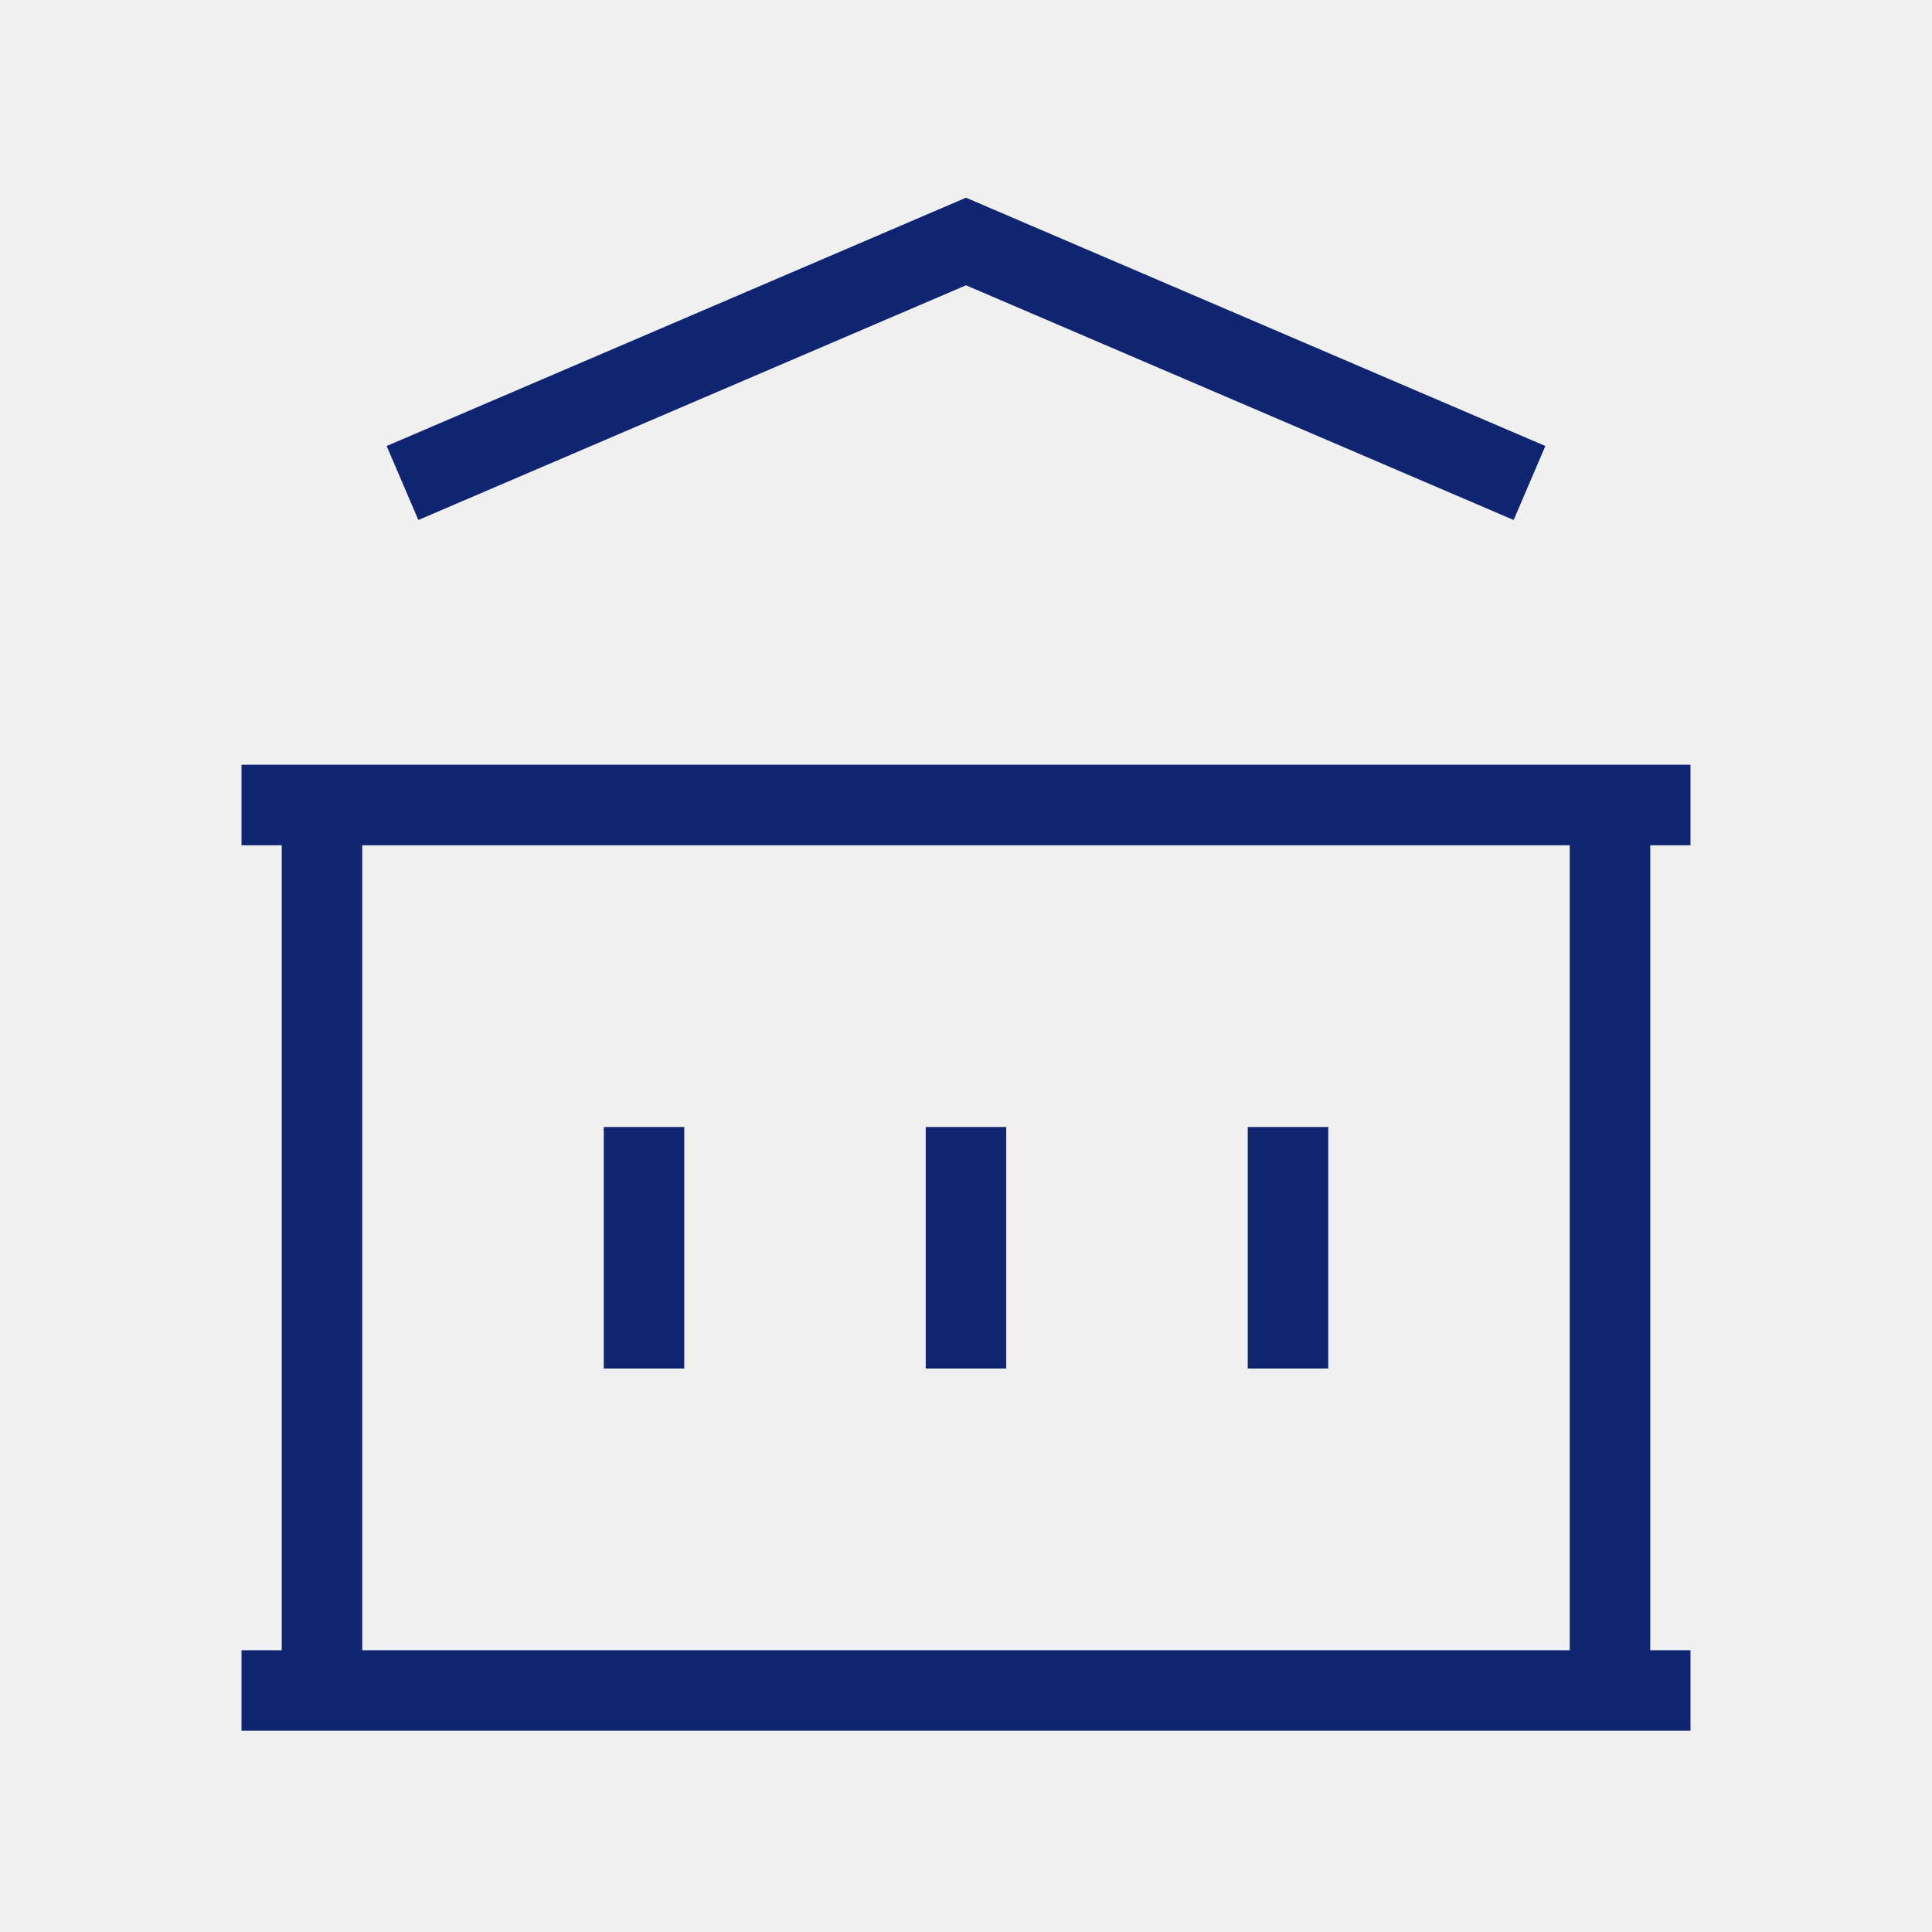
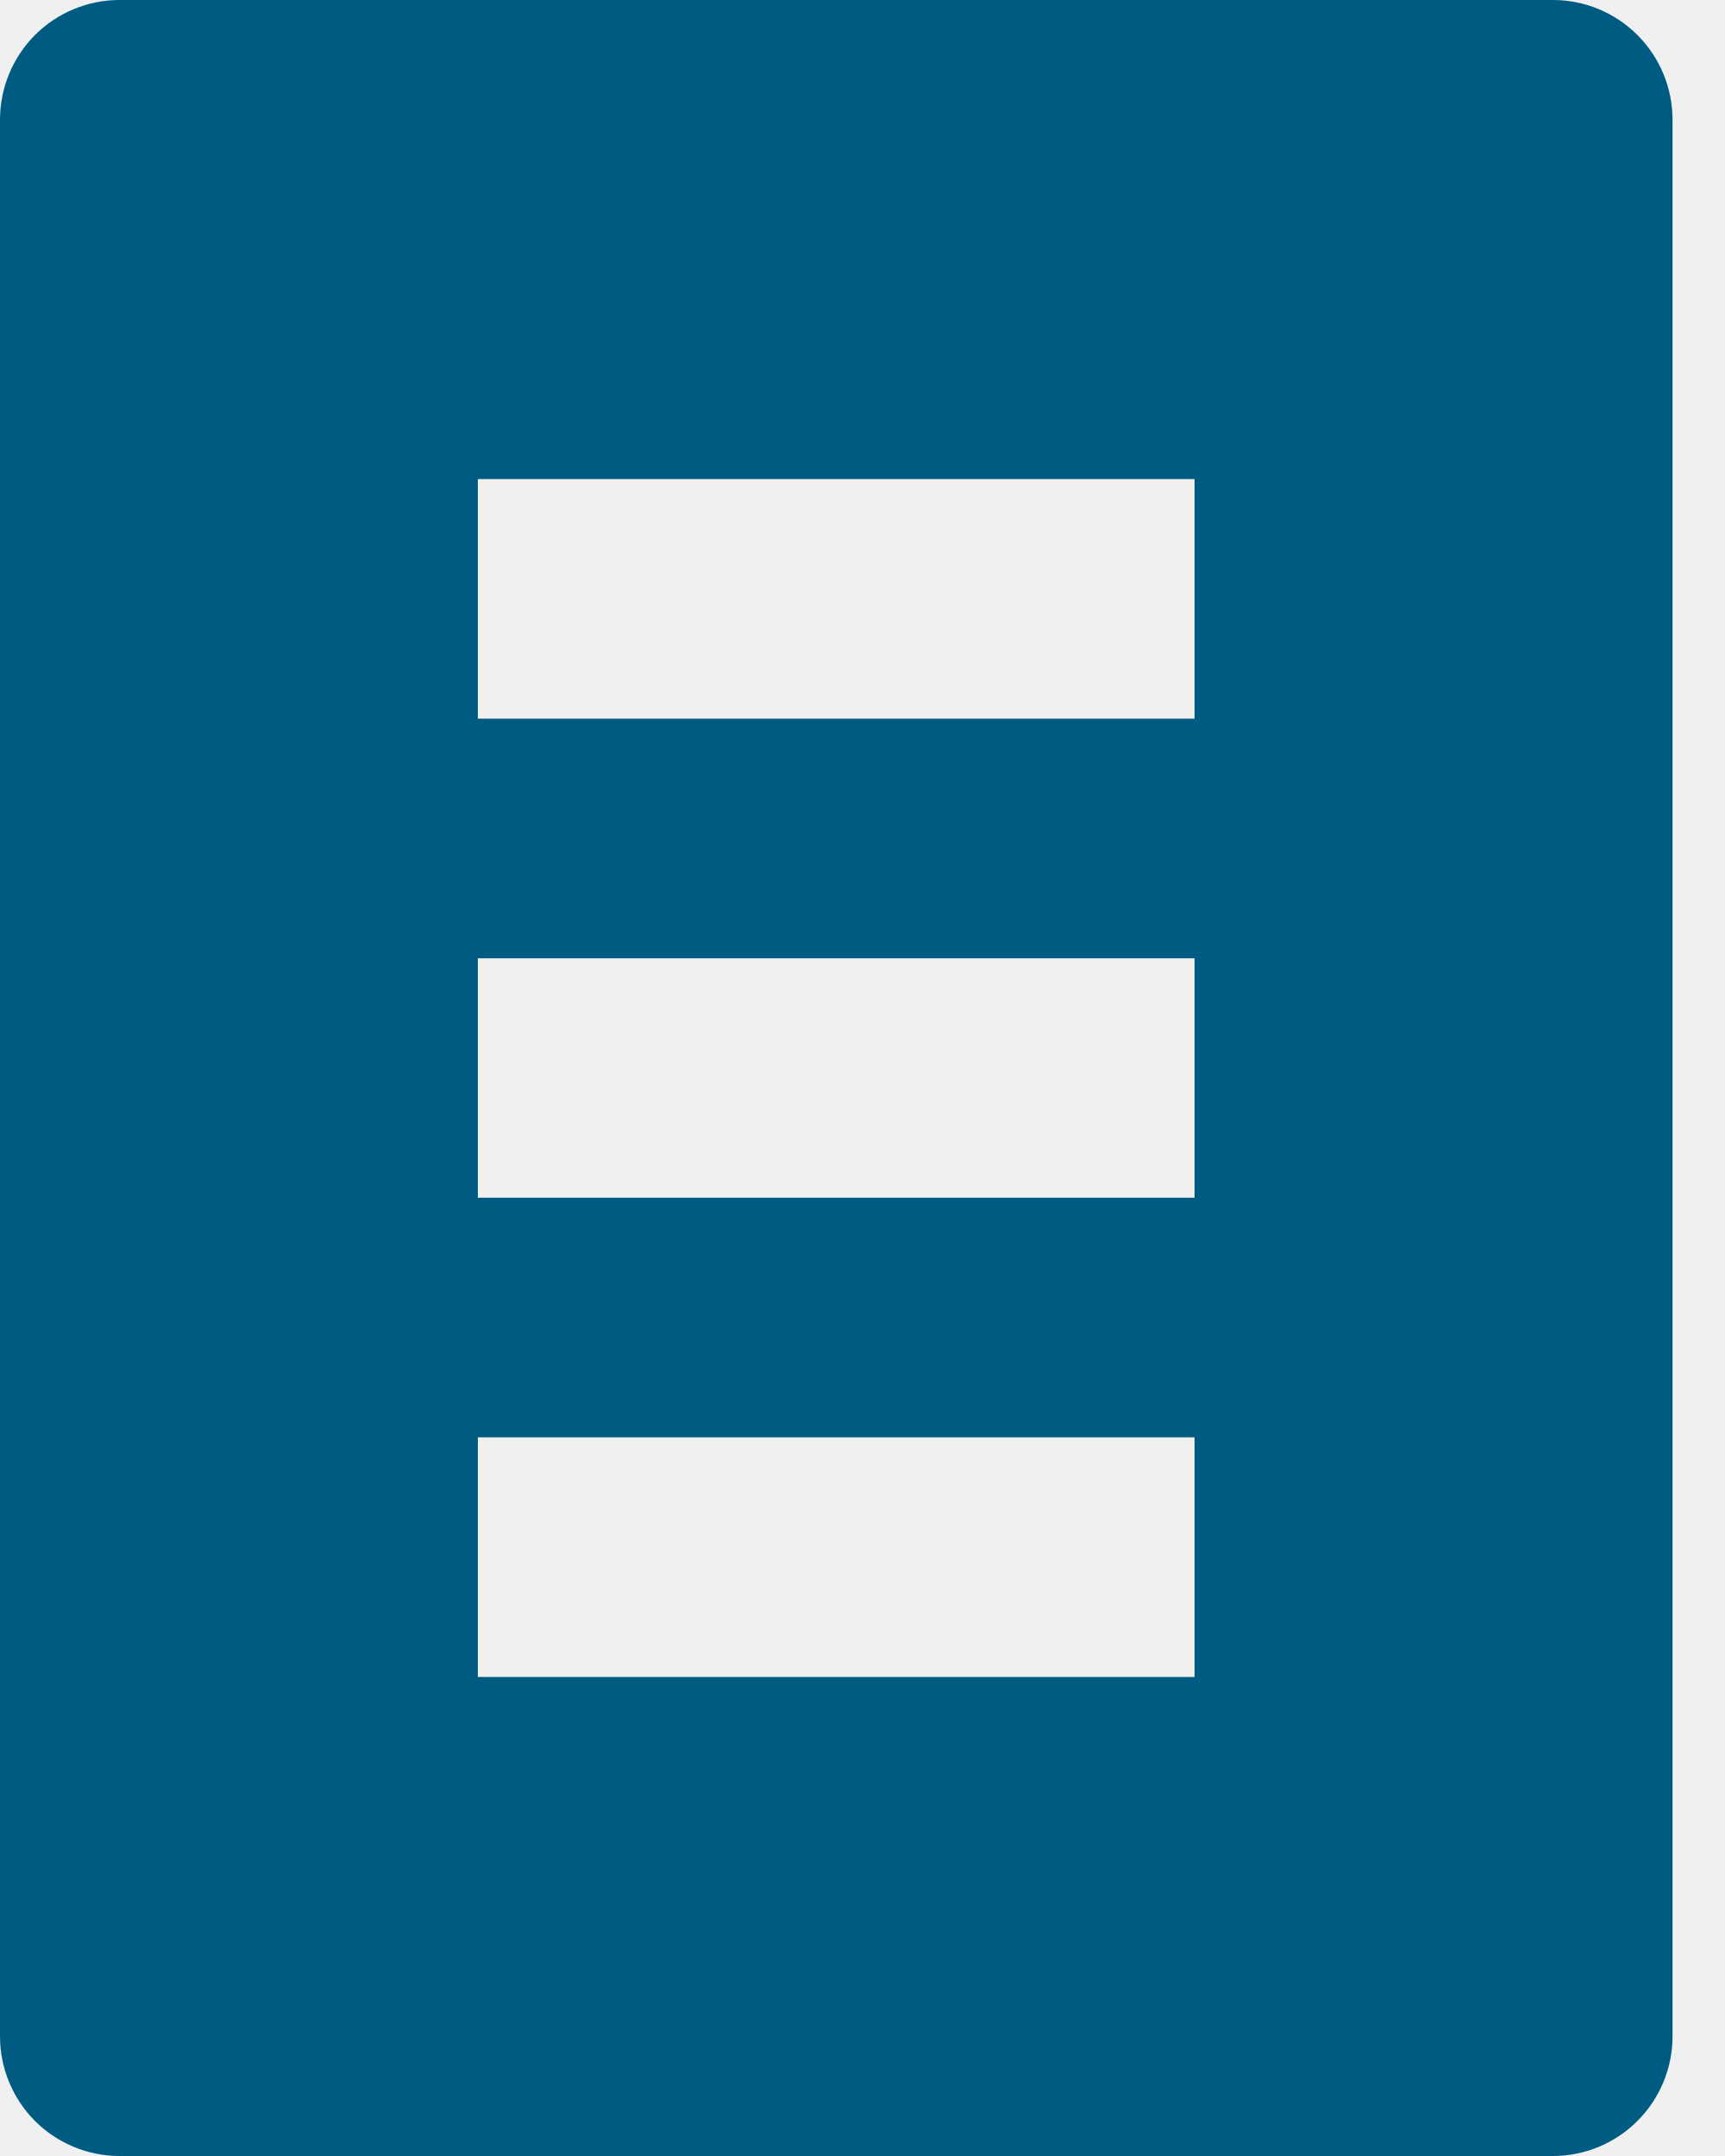
- <svg xmlns="http://www.w3.org/2000/svg" width="24" height="24" viewBox="0 0 24 24" fill="none">
-   <g clipPath="url(#clip0_9744_30726)">
-     <path d="M3 21H21" stroke="#102572" strokeWidth="2" strokeLinecap="round" strokeLinejoin="round" />
-     <path d="M3 10H21" stroke="#102572" strokeWidth="2" strokeLinecap="round" strokeLinejoin="round" />
-     <path d="M5 6L12 3L19 6" stroke="#102572" strokeWidth="2" strokeLinecap="round" strokeLinejoin="round" />
-     <path d="M4 10V21" stroke="#102572" strokeWidth="2" strokeLinecap="round" strokeLinejoin="round" />
-     <path d="M20 10V21" stroke="#102572" strokeWidth="2" strokeLinecap="round" strokeLinejoin="round" />
-     <path d="M8 14V17" stroke="#102572" strokeWidth="2" strokeLinecap="round" strokeLinejoin="round" />
-     <path d="M12 14V17" stroke="#102572" strokeWidth="2" strokeLinecap="round" strokeLinejoin="round" />
-     <path d="M16 14V17" stroke="#102572" strokeWidth="2" strokeLinecap="round" strokeLinejoin="round" />
-   </g>
-   <defs>
-     <clipPath id="clip0_9744_30726">
-       <rect width="24" height="24" fill="white" />
-     </clipPath>
-   </defs>
+ <svg xmlns="http://www.w3.org/2000/svg" width="12" height="15" viewBox="0 0 12 15" fill="none">
+   <path fillRule="evenodd" clipRule="evenodd" d="M10.804 0H0.831C0.611 0 0.399 0.088 0.243 0.244C0.088 0.4 0 0.612 0 0.833V14.167C0 14.388 0.088 14.6 0.243 14.756C0.399 14.912 0.611 15 0.831 15H10.804C11.024 15 11.235 14.912 11.391 14.756C11.547 14.6 11.635 14.388 11.635 14.167V0.833C11.635 0.612 11.547 0.4 11.391 0.244C11.235 0.088 11.024 0 10.804 0ZM8.31 11.667H3.324V10H8.31V11.667ZM8.31 8.333H3.324V6.667H8.31V8.333ZM8.31 5H3.324V3.333H8.31V5Z" fill="#005B82" />
</svg>
